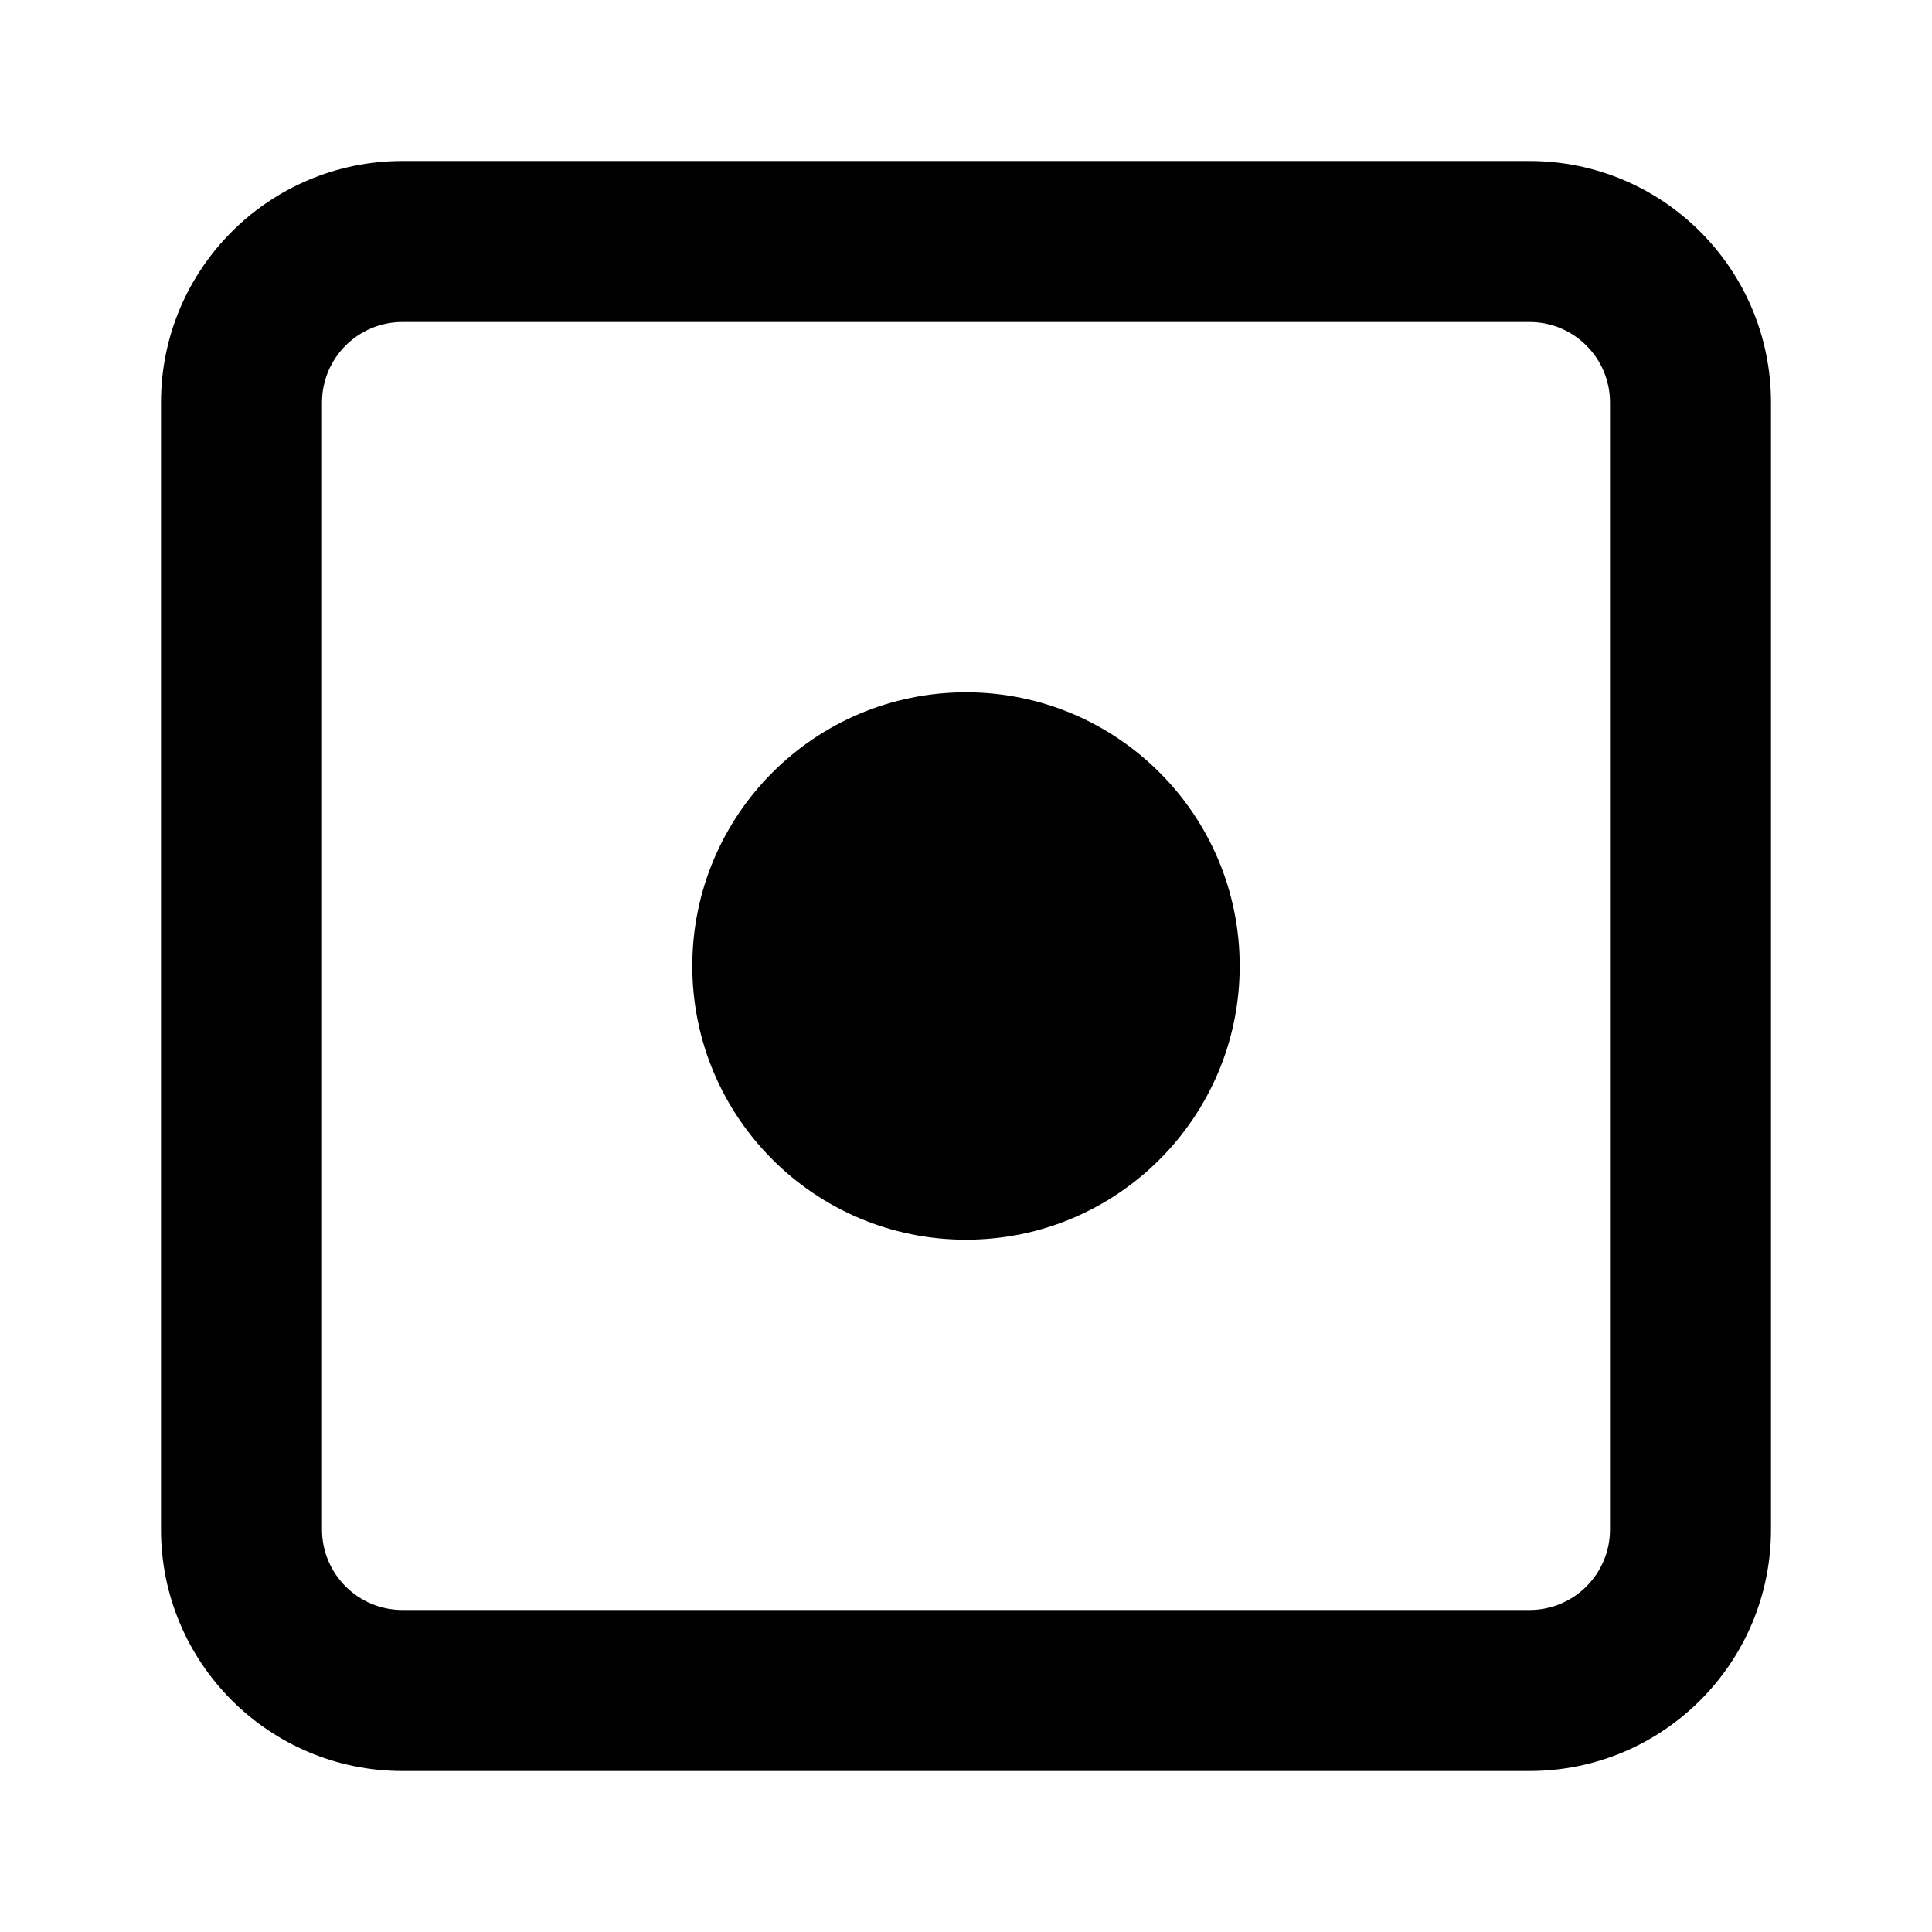
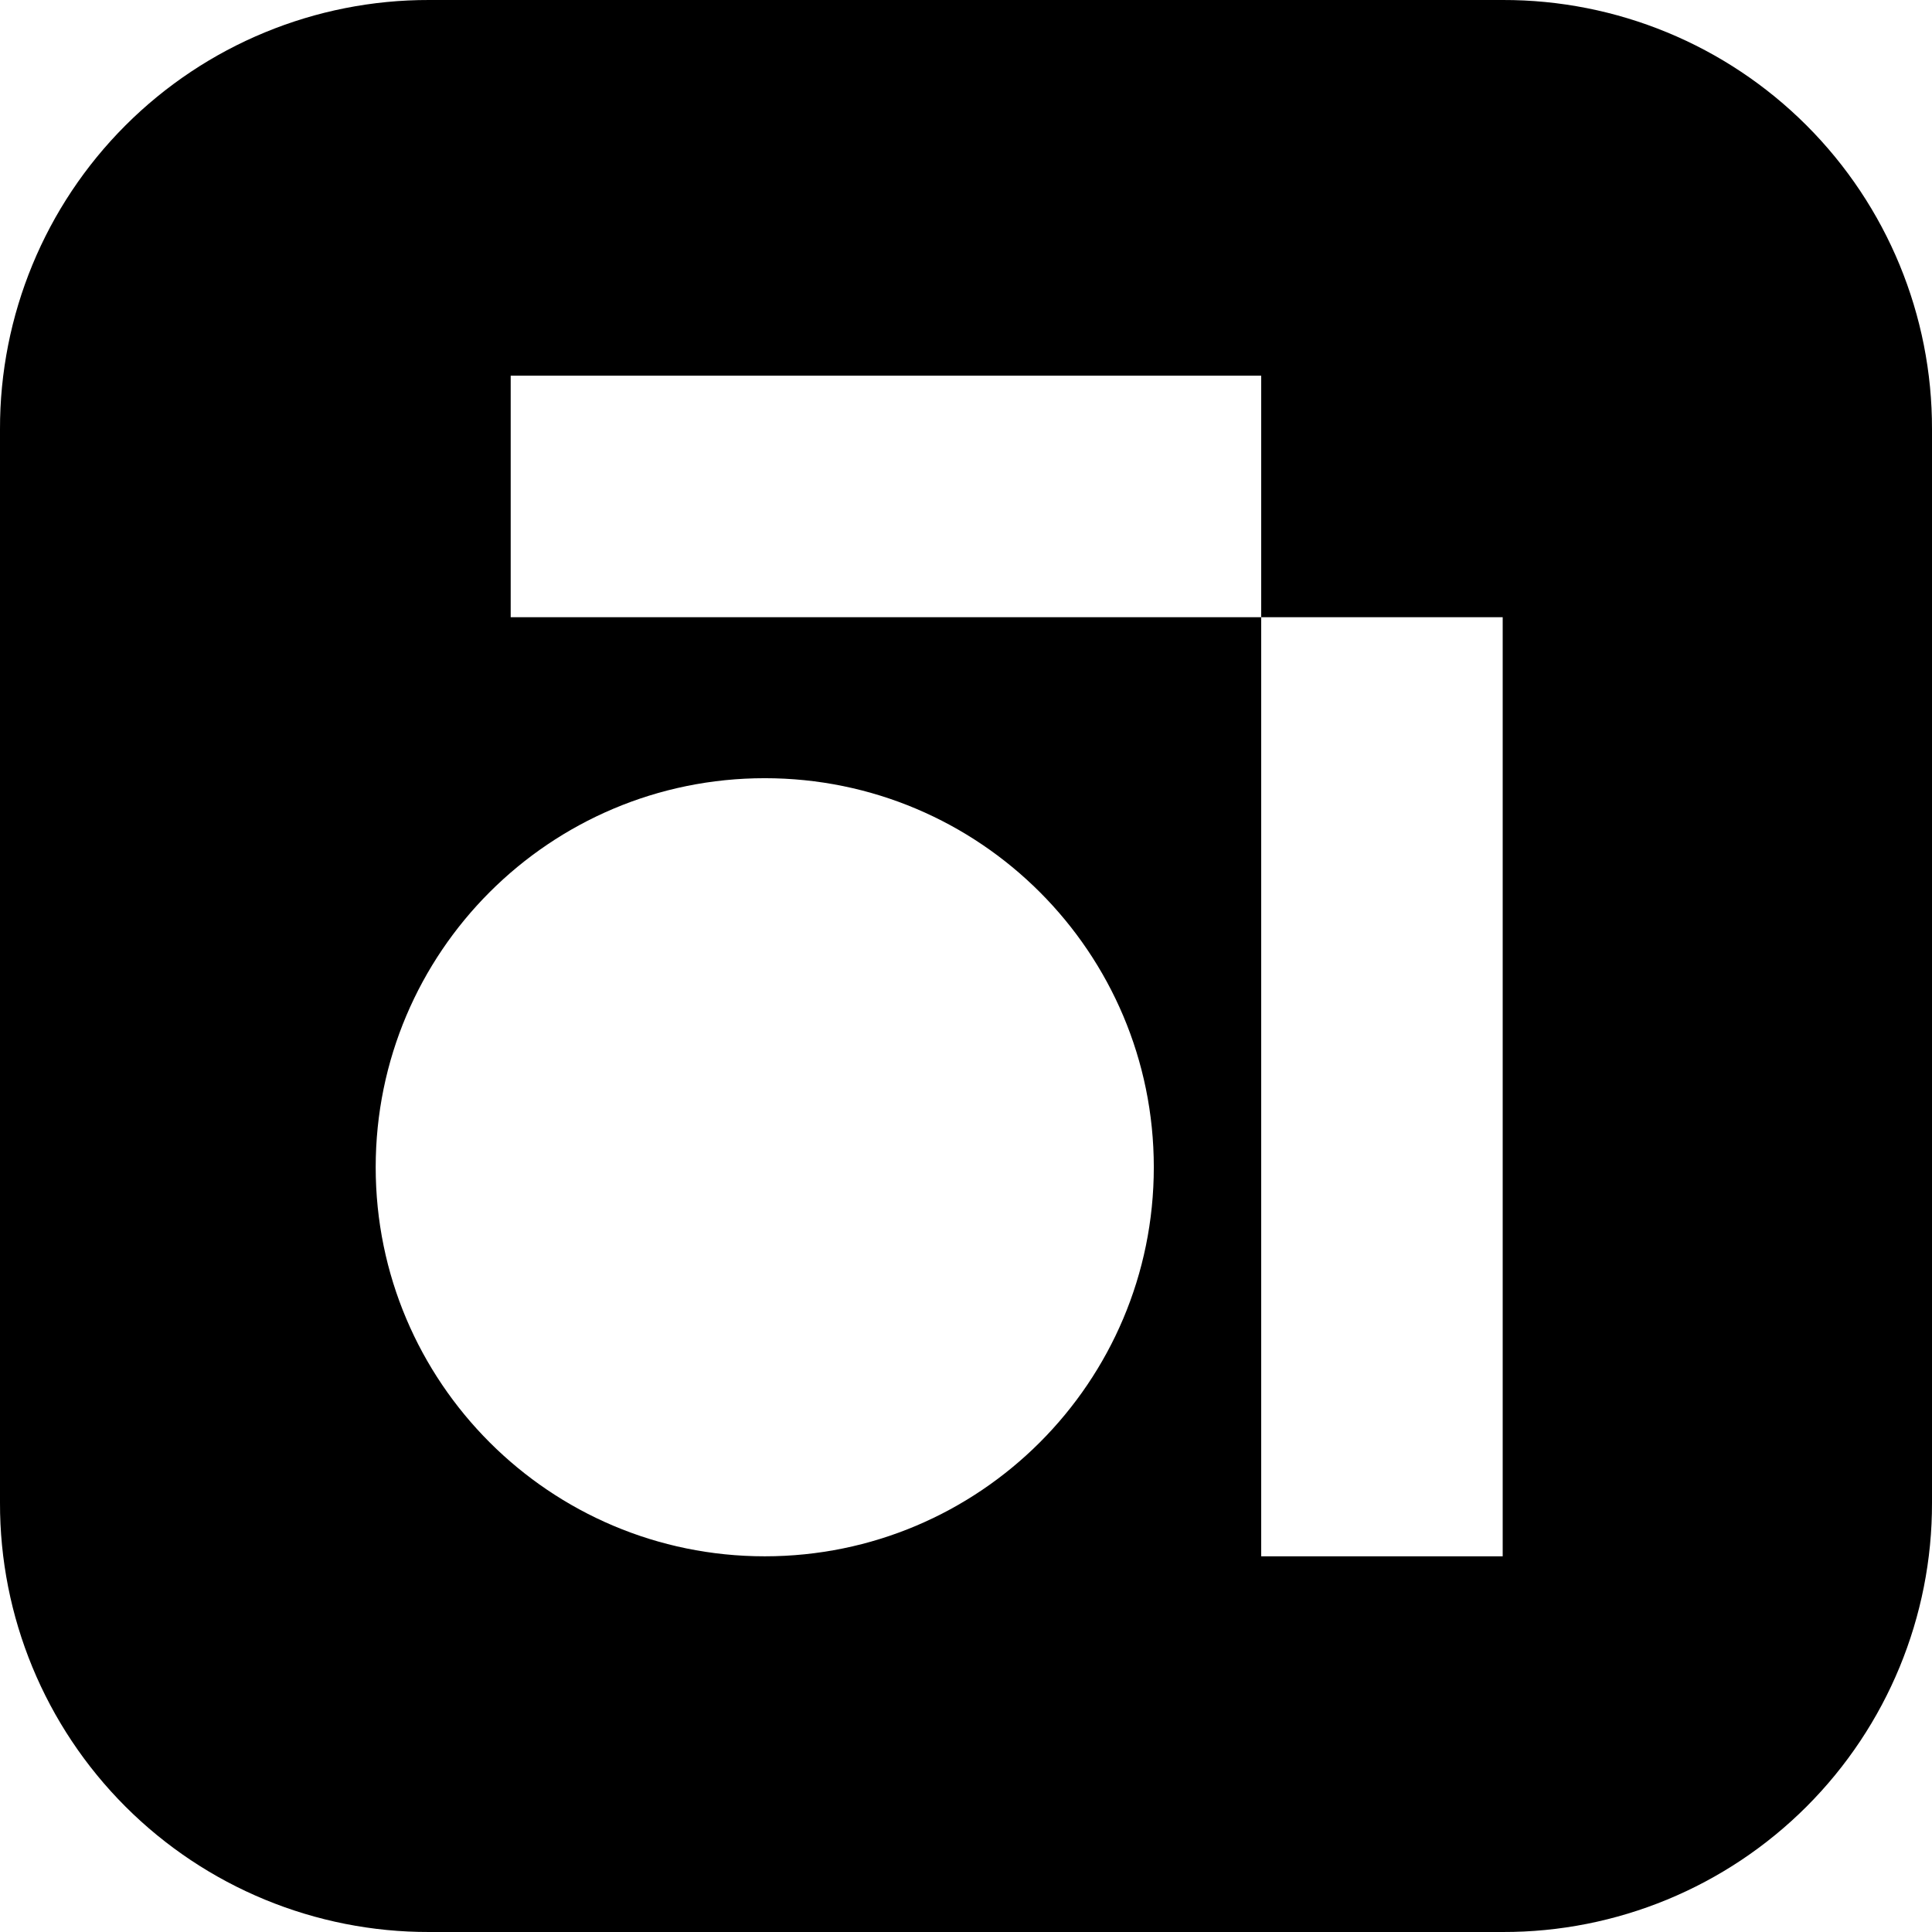
- <svg xmlns="http://www.w3.org/2000/svg" viewBox="0 0 24 24">
-   <path fill-rule="evenodd" clip-rule="evenodd" d="M5 2h14a3 3 0 0 1 3 3v14a3 3 0 0 1-3 3H5a3 3 0 0 1-3-3V5a3 3 0 0 1 3-3Zm0 2a1 1 0 0 0-1 1v14a1 1 0 0 0 1 1h14a1 1 0 0 0 1-1V5a1 1 0 0 0-1-1H5Z" />
-   <circle cx="12" cy="12" r="3.4" />
+ <svg xmlns="http://www.w3.org/2000/svg" width="24" height="24" viewBox="0 0 24 24">
+   <path fill="currentColor" d="M5.333 0h13.334A5.32 5.32 0 0 1 24 5.333v13.334A5.32 5.32 0 0 1 18.667 24H5.333A5.32 5.32 0 0 1 0 18.667V5.333A5.32 5.32 0 0 1 5.333 0m10.334 7.667v-3H6.344v3zm0 0v11.666h3V7.667ZM9.5 19.333a4.833 4.833 0 1 0 0-9.666a4.833 4.833 0 0 0 0 9.666" />
</svg>
